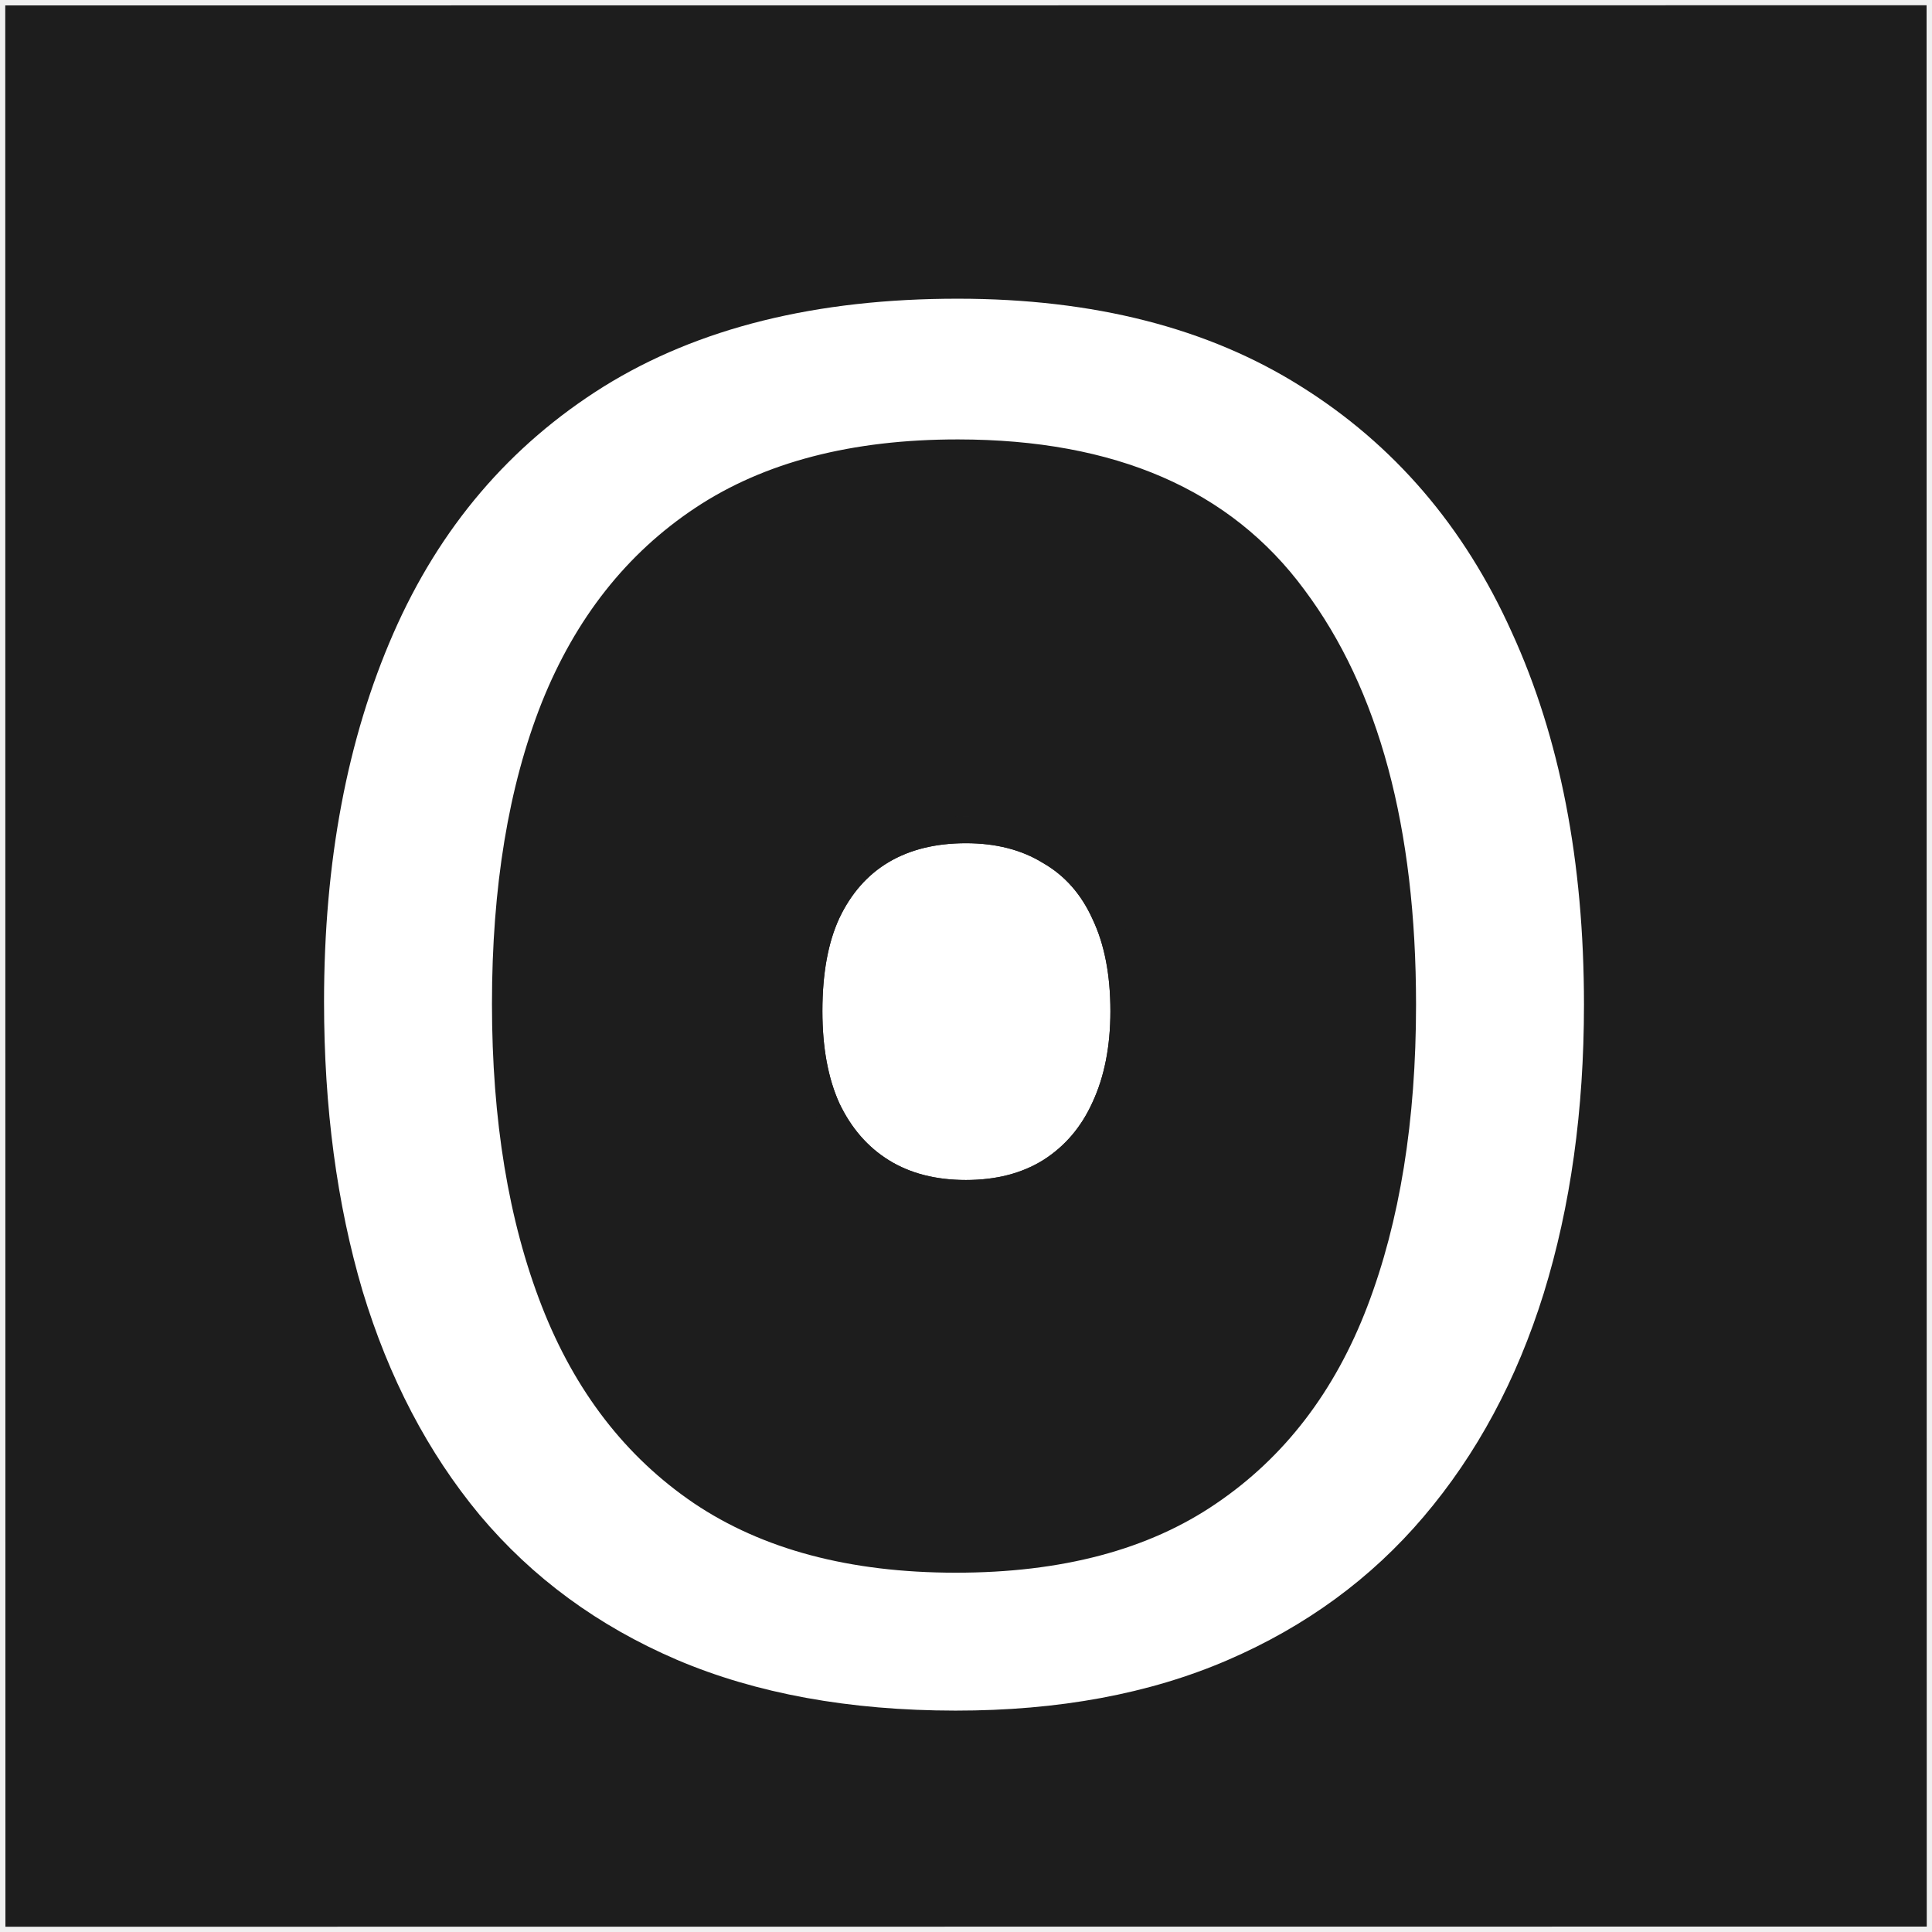
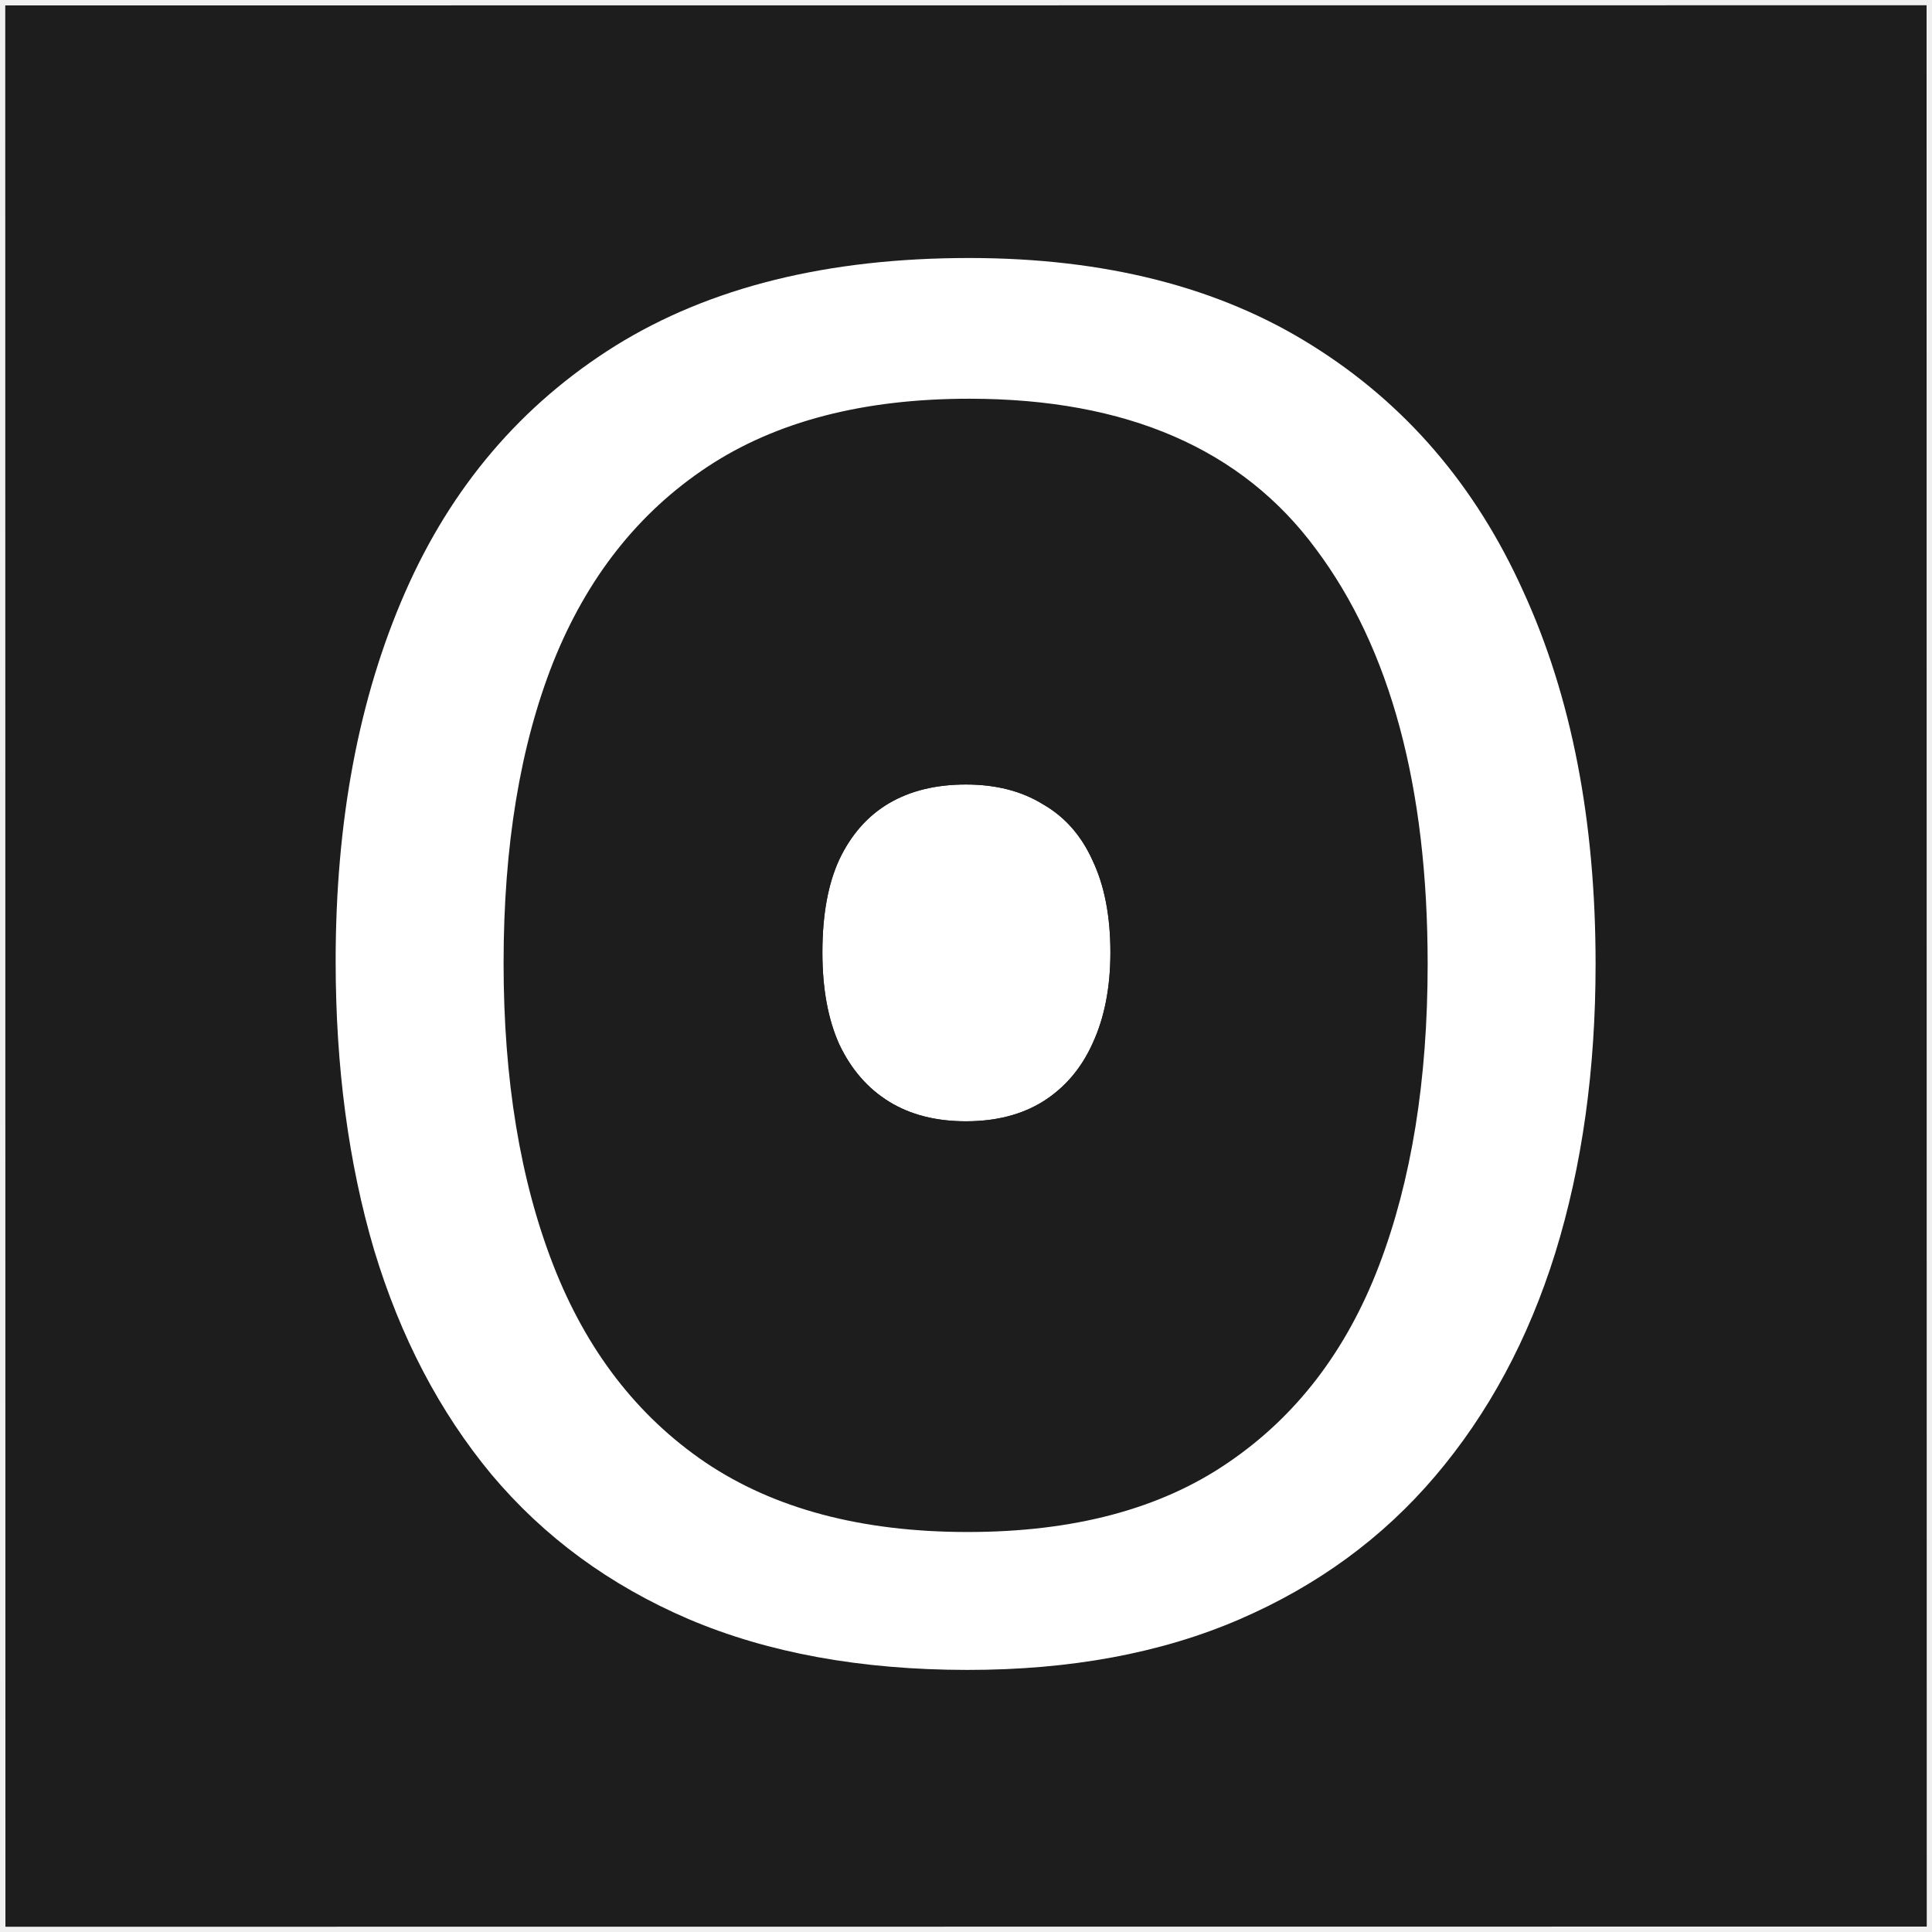
<svg xmlns="http://www.w3.org/2000/svg" width="362" height="362" viewBox="0 0 362 362" fill="none">
  <g clip-path="url(#clip0_929_132)">
    <rect width="360" height="360" transform="translate(1.01562 361.016) rotate(-90.0049)" fill="#1D1D1D" />
    <g clip-path="url(#clip1_929_132)">
-       <path d="M296.79 188.236C296.791 208.04 294.273 226.086 289.235 242.371C284.197 258.54 276.699 272.48 266.739 284.192C256.896 295.786 244.65 304.743 230.002 311.061C215.354 317.379 198.362 320.531 179.026 320.518C159.105 320.504 141.702 317.328 126.819 310.99C112.053 304.652 99.747 295.62 89.903 283.894C80.175 272.169 72.85 258.16 67.927 241.867C63.121 225.575 60.717 207.526 60.716 187.722C60.714 161.472 65.048 138.447 73.718 118.649C82.388 98.85 95.512 83.449 113.09 72.445C130.784 61.442 152.932 55.949 179.534 55.968C204.963 55.985 226.35 61.449 243.695 72.359C261.157 83.27 274.341 98.63 283.249 118.441C292.274 138.135 296.788 161.4 296.79 188.236ZM92.18 188.095C92.182 209.892 95.289 228.761 101.501 244.703C107.713 260.645 117.206 272.956 129.981 281.637C142.872 290.317 159.22 294.665 179.025 294.678C198.946 294.692 215.235 290.367 227.891 281.704C240.663 273.041 250.096 260.743 256.189 244.809C262.281 228.876 265.327 210.011 265.325 188.214C265.322 155.05 258.348 129.147 244.401 110.504C230.571 91.745 208.95 82.355 179.536 82.335C159.614 82.321 143.208 86.587 130.318 95.133C117.428 103.679 107.819 115.86 101.493 131.676C95.283 147.374 92.179 166.181 92.18 188.095Z" fill="white" />
+       <g clip-path="url(#clip2_929_132)">
+         <path d="M298.966 180.623C298.967 200.428 296.449 218.473 291.412 234.758C286.374 250.926 278.875 264.865 268.915 276.576C259.072 288.17 246.827 297.125 232.179 303.442C217.531 309.758 200.539 312.909 181.203 312.893C161.281 312.878 143.878 309.7 128.995 303.36C114.229 297.02 101.924 287.987 92.079 276.26C82.352 264.534 75.026 250.524 70.103 234.231C65.297 217.938 62.893 199.889 62.892 180.085C62.89 153.835 67.224 130.811 75.894 111.013C84.565 91.215 97.688 75.815 115.266 64.814C132.96 53.812 155.108 48.322 181.71 48.343C207.139 48.363 228.526 53.829 245.871 64.742C263.333 75.654 276.518 91.016 285.425 110.828C294.45 130.522 298.964 153.787 298.966 180.623ZM94.357 180.461C94.358 202.258 97.465 221.128 103.677 237.07C109.89 253.013 119.383 265.325 132.157 274.007C145.048 282.689 161.396 287.038 181.201 287.053C201.123 287.069 217.411 282.746 230.067 274.084C242.84 265.423 252.272 253.125 258.365 237.193C264.457 221.26 267.503 202.395 267.501 180.598C267.499 147.434 260.524 121.53 246.577 102.887C232.748 84.126 211.126 74.734 181.712 74.71C161.79 74.694 145.384 78.959 132.494 87.503C119.604 96.048 109.996 108.228 103.669 124.043C97.459 139.741 94.355 158.547 94.357 180.461Z" fill="white" />
+       </g>
+       <mask id="path-2-outside-1_929_132" maskUnits="userSpaceOnUse" x="148.986" y="141.941" width="65" height="74" fill="black">
+         <rect fill="white" x="148.986" y="141.941" width="65" height="74" />
+         <path d="M154.092 178.457C154.092 171.426 155.146 165.625 157.256 161.054C159.482 156.367 162.588 152.851 166.572 150.508C170.557 148.164 175.361 146.992 180.986 146.992C186.611 146.992 191.416 148.222 195.4 150.683C199.502 153.027 202.607 156.543 204.717 161.23C206.943 165.918 208.057 171.66 208.057 178.457C208.057 185.019 206.943 190.703 204.717 195.508C202.607 200.195 199.502 203.828 195.4 206.406C191.416 208.867 186.611 210.097 180.986 210.097C175.361 210.097 170.557 208.867 166.572 206.406C162.588 203.945 159.482 200.371 157.256 195.683C155.146 190.996 154.092 185.254 154.092 178.457Z" />
+       </mask>
+       <path d="M154.092 178.457C154.092 171.426 155.146 165.625 157.256 161.054C159.482 156.367 162.588 152.851 166.572 150.508C170.557 148.164 175.361 146.992 180.986 146.992C186.611 146.992 191.416 148.222 195.4 150.683C199.502 153.027 202.607 156.543 204.717 161.23C206.943 165.918 208.057 171.66 208.057 178.457C208.057 185.019 206.943 190.703 204.717 195.508C202.607 200.195 199.502 203.828 195.4 206.406C191.416 208.867 186.611 210.097 180.986 210.097C175.361 210.097 170.557 208.867 166.572 206.406C162.588 203.945 159.482 200.371 157.256 195.683C155.146 190.996 154.092 185.254 154.092 178.457Z" fill="white" />
+       <path d="M157.256 161.054L152.739 158.909L152.728 158.934L152.716 158.959L157.256 161.054ZM195.4 150.683L192.773 154.937L192.846 154.982L192.92 155.025L195.4 150.683ZM204.717 161.23L200.157 163.282L200.178 163.329L200.2 163.376L204.717 161.23ZM204.717 195.508L200.18 193.405L200.169 193.43L200.157 193.456L204.717 195.508ZM195.4 206.406L198.028 210.66L198.045 210.65L198.061 210.639L195.4 206.406ZM157.256 195.683L152.696 197.735L152.717 197.782L152.739 197.829L157.256 195.683ZM159.092 178.457C159.092 171.88 160.085 166.857 161.796 163.15L152.716 158.959C150.208 164.393 149.092 170.971 149.092 178.457L159.092 178.457ZM161.772 163.2C163.624 159.301 166.089 156.593 169.107 154.817L164.037 146.198C159.087 149.11 155.341 153.433 152.739 158.909L161.772 163.2ZM169.107 154.817C172.173 153.014 176.06 151.992 180.986 151.992L180.986 141.992C174.663 141.992 168.941 143.313 164.037 146.198L169.107 154.817ZM180.986 151.992C185.871 151.992 189.724 153.054 192.773 154.937L198.028 146.429C193.108 143.391 187.351 141.992 180.986 141.992L180.986 151.992ZM192.92 155.025C196.022 156.797 198.441 159.469 200.157 163.282L209.276 159.178C206.774 153.617 202.982 149.257 197.881 146.342L192.92 155.025ZM200.2 163.376C202.026 167.219 203.057 172.182 203.057 178.457L213.057 178.457C213.057 171.138 211.861 164.617 209.233 159.085L200.2 163.376ZM203.057 178.457C203.057 184.463 202.038 189.397 200.18 193.405L209.253 197.61C211.849 192.008 213.057 185.576 213.057 178.457L203.057 178.457ZM200.157 193.456C198.426 197.303 195.955 200.152 192.74 202.173L198.061 210.639C203.049 207.504 206.789 203.088 209.276 197.559L200.157 193.456ZM192.773 202.152C189.724 204.035 185.871 205.097 180.986 205.097L180.986 215.097C187.351 215.097 193.108 213.699 198.028 210.66L192.773 202.152ZM180.986 205.097C176.101 205.097 172.249 204.035 169.2 202.152L163.945 210.66C168.865 213.699 174.621 215.097 180.986 215.097L180.986 205.097ZM169.2 202.152C166.122 200.251 163.632 197.453 161.772 193.538L152.739 197.829C155.333 203.289 159.054 207.639 163.945 210.66L169.2 202.152ZM161.815 193.632C160.074 189.761 159.092 184.763 159.092 178.457L149.092 178.457C149.092 185.744 150.219 192.23 152.696 197.735L161.815 193.632Z" fill="#1D1D1D" mask="url(#path-2-outside-1_929_132)" />
    </g>
-     <mask id="path-2-outside-1_929_132" maskUnits="userSpaceOnUse" x="148.986" y="152.941" width="65" height="74" fill="black">
-       <rect fill="white" x="148.986" y="152.941" width="65" height="74" />
-       <path d="M154.092 189.457C154.092 182.426 155.146 176.625 157.256 172.054C159.482 167.367 162.588 163.851 166.572 161.508C170.557 159.164 175.361 157.992 180.986 157.992C186.611 157.992 191.416 159.222 195.4 161.683C199.502 164.027 202.607 167.543 204.717 172.23C206.943 176.918 208.057 182.66 208.057 189.457C208.057 196.019 206.943 201.703 204.717 206.508C202.607 211.195 199.502 214.828 195.4 217.406C191.416 219.867 186.611 221.097 180.986 221.097C175.361 221.097 170.557 219.867 166.572 217.406C162.588 214.945 159.482 211.371 157.256 206.683C155.146 201.996 154.092 196.254 154.092 189.457Z" />
-     </mask>
-     <path d="M154.092 189.457C154.092 182.426 155.146 176.625 157.256 172.054C159.482 167.367 162.588 163.851 166.572 161.508C170.557 159.164 175.361 157.992 180.986 157.992C186.611 157.992 191.416 159.222 195.4 161.683C199.502 164.027 202.607 167.543 204.717 172.23C206.943 176.918 208.057 182.66 208.057 189.457C208.057 196.019 206.943 201.703 204.717 206.508C202.607 211.195 199.502 214.828 195.4 217.406C191.416 219.867 186.611 221.097 180.986 221.097C175.361 221.097 170.557 219.867 166.572 217.406C162.588 214.945 159.482 211.371 157.256 206.683C155.146 201.996 154.092 196.254 154.092 189.457Z" fill="white" />
-     <path d="M157.256 172.054L152.739 169.909L152.728 169.934L152.716 169.959L157.256 172.054ZM195.4 161.683L192.773 165.937L192.846 165.982L192.92 166.025L195.4 161.683ZM204.717 172.23L200.157 174.282L200.178 174.329L200.2 174.376L204.717 172.23ZM204.717 206.508L200.18 204.405L200.169 204.43L200.157 204.456L204.717 206.508ZM195.4 217.406L198.028 221.66L198.045 221.65L198.061 221.639L195.4 217.406ZM157.256 206.683L152.696 208.735L152.717 208.782L152.739 208.829L157.256 206.683ZM159.092 189.457C159.092 182.88 160.085 177.857 161.796 174.15L152.716 169.959C150.208 175.393 149.092 181.971 149.092 189.457L159.092 189.457ZM161.772 174.2C163.624 170.301 166.089 167.593 169.107 165.817L164.037 157.198C159.087 160.11 155.341 164.433 152.739 169.909L161.772 174.2ZM169.107 165.817C172.173 164.014 176.06 162.992 180.986 162.992L180.986 152.992C174.663 152.992 168.941 154.313 164.037 157.198L169.107 165.817ZM180.986 162.992C185.871 162.992 189.724 164.054 192.773 165.937L198.028 157.429C193.108 154.391 187.351 152.992 180.986 152.992L180.986 162.992ZM192.92 166.025C196.022 167.797 198.441 170.469 200.157 174.282L209.276 170.178C206.774 164.617 202.982 160.257 197.881 157.342L192.92 166.025ZM200.2 174.376C202.026 178.219 203.057 183.182 203.057 189.457L213.057 189.457C213.057 182.138 211.861 175.617 209.233 170.085L200.2 174.376ZM203.057 189.457C203.057 195.463 202.038 200.397 200.18 204.405L209.253 208.61C211.849 203.008 213.057 196.576 213.057 189.457L203.057 189.457ZM200.157 204.456C198.426 208.303 195.955 211.152 192.74 213.173L198.061 221.639C203.049 218.504 206.789 214.088 209.276 208.559L200.157 204.456ZM192.773 213.152C189.724 215.035 185.871 216.097 180.986 216.097L180.986 226.097C187.351 226.097 193.108 224.699 198.028 221.66L192.773 213.152ZM180.986 216.097C176.101 216.097 172.249 215.035 169.2 213.152L163.945 221.66C168.865 224.699 174.621 226.097 180.986 226.097L180.986 216.097ZM169.2 213.152C166.122 211.251 163.632 208.453 161.772 204.538L152.739 208.829C155.333 214.289 159.054 218.639 163.945 221.66L169.2 213.152ZM161.815 204.632C160.074 200.761 159.092 195.763 159.092 189.457L149.092 189.457C149.092 196.744 150.219 203.23 152.696 208.735L161.815 204.632Z" fill="#1D1D1D" mask="url(#path-2-outside-1_929_132)" />
  </g>
  <defs>
    <clipPath id="clip0_929_132">
      <rect width="360" height="360" fill="white" transform="translate(1.01562 361.016) rotate(-90.0049)" />
    </clipPath>
    <clipPath id="clip1_929_132">
-       <rect width="360" height="360" fill="white" transform="translate(1 361) rotate(-90.0049)" />
+       <rect width="360" height="360" fill="white" transform="translate(1 349) rotate(-90.0049)" />
+     </clipPath>
+     <clipPath id="clip2_929_132">
+       <rect width="360" height="360" fill="white" transform="translate(1.03125 350.031) rotate(-90.0049)" />
    </clipPath>
  </defs>
</svg>
